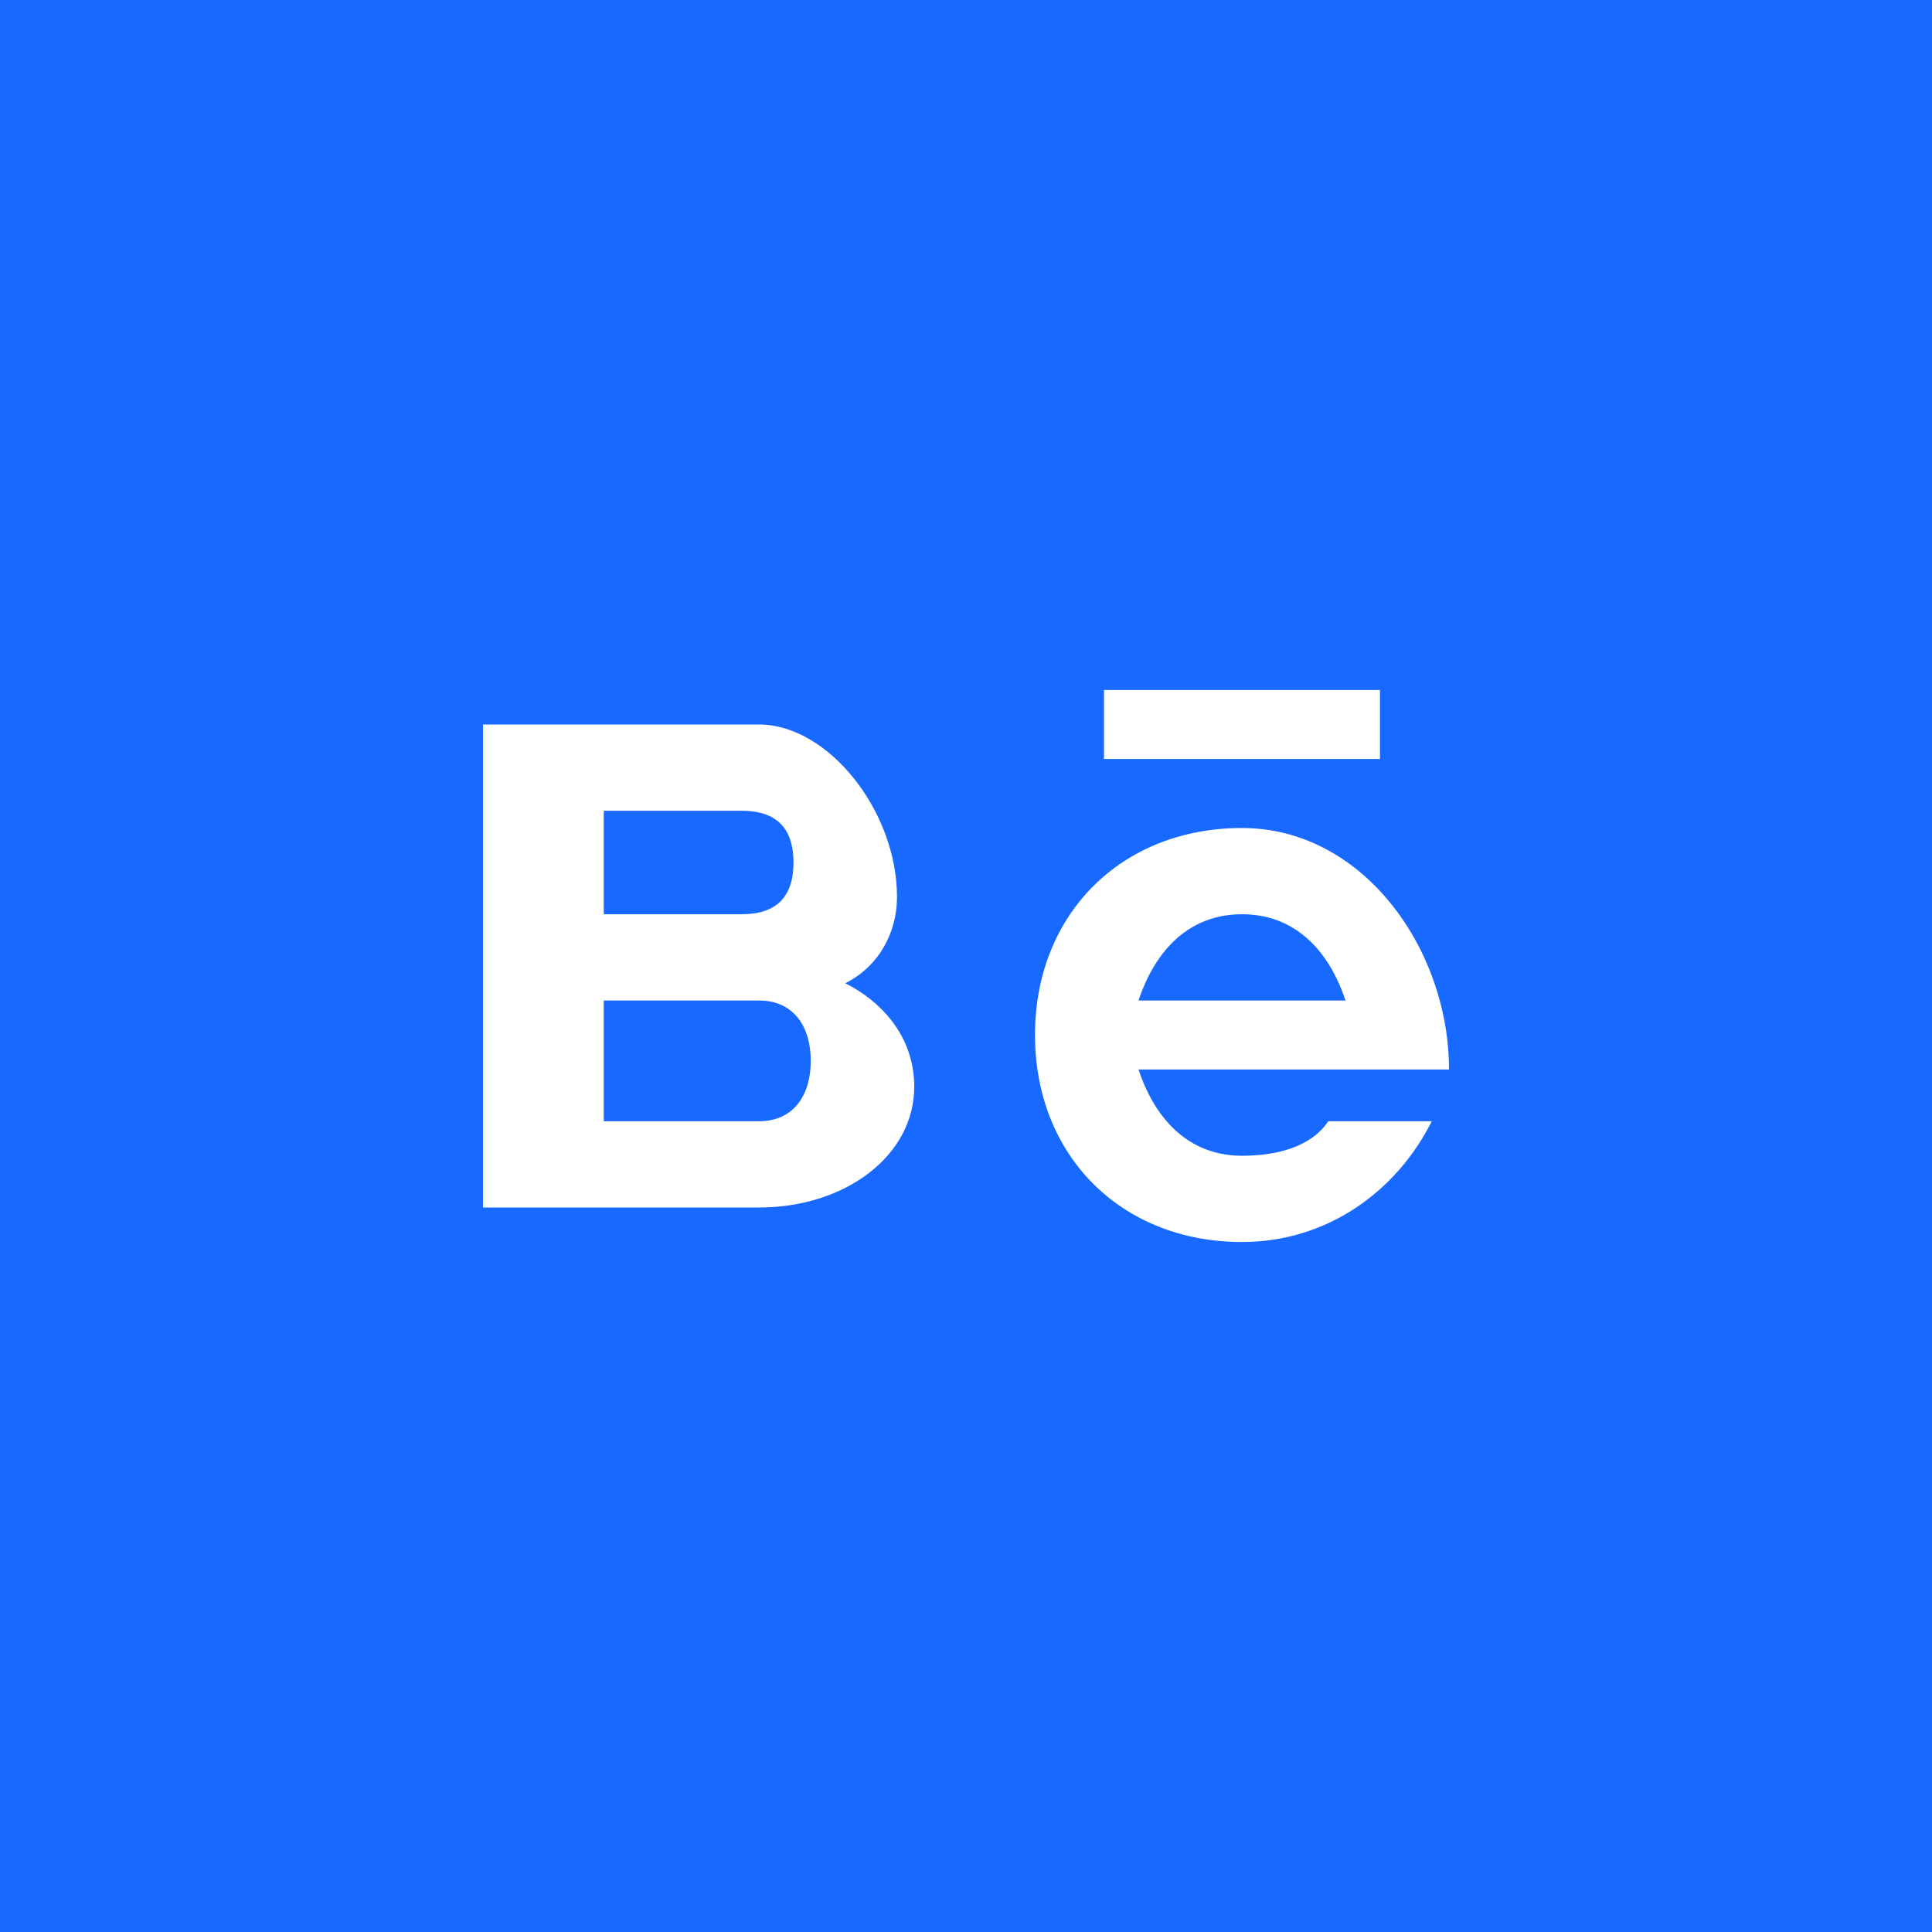
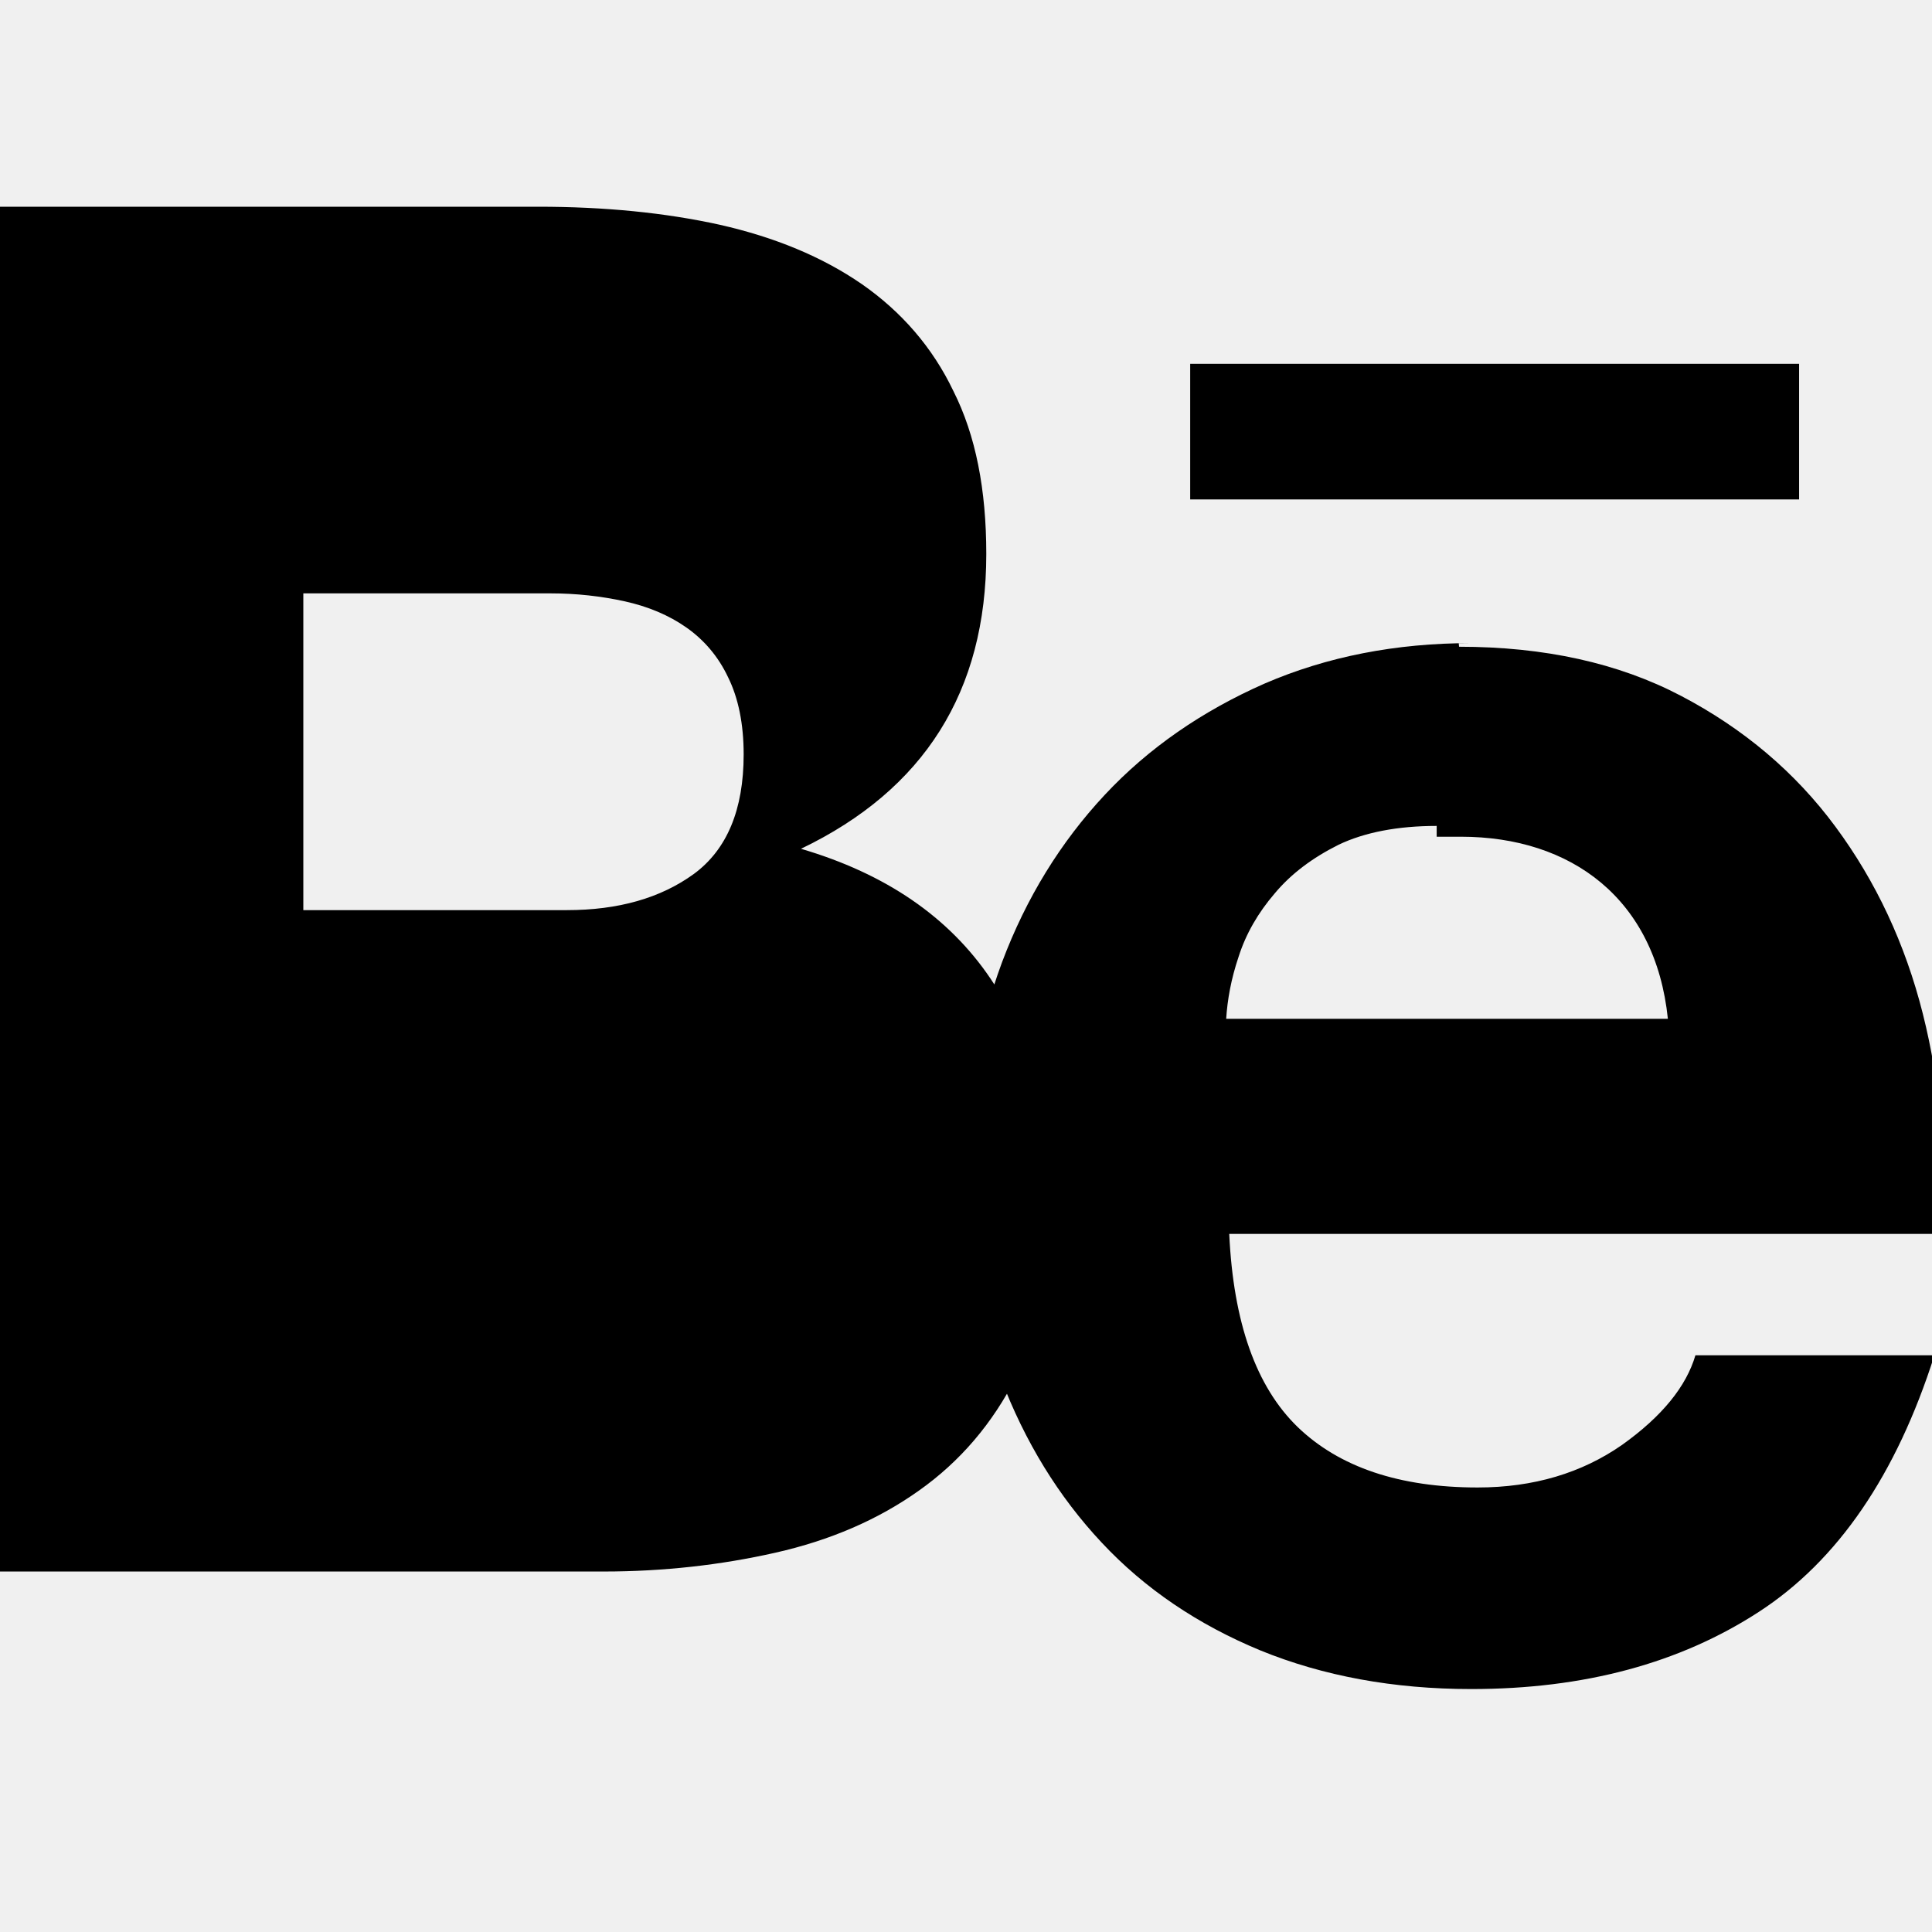
- <svg xmlns="http://www.w3.org/2000/svg" viewBox="0 0 56 56" fill="none">
-   <rect width="56" height="56" fill="#1769FF" />
-   <path d="M22 21h-8v14h8c2.5 0 4.5-1.5 4.5-3.5 0-1.5-1-2.5-2-3 1-.5 1.5-1.5 1.5-2.5 0-2.5-2-5-4-5zm-.5 5.5h-4v-3h4c1 0 1.5.5 1.5 1.5s-.5 1.5-1.5 1.5zm.5 6h-4.5v-3.5h4.5c1 0 1.5.75 1.5 1.75s-.5 1.75-1.5 1.75zM36 24c-3.5 0-6 2.5-6 6s2.5 6 6 6c2.5 0 4.5-1.5 5.5-3.5h-3c-.5.75-1.5 1-2.5 1-1.5 0-2.5-1-3-2.5h9c0-3.5-2.5-7-6-7zm-3 5c.5-1.5 1.5-2.5 3-2.5s2.5 1 3 2.5h-6zM32 20h8v2h-8v-2z" fill="#fff" />
+ <svg xmlns="http://www.w3.org/2000/svg" viewBox="0 0 24 24" fill="currentColor" aria-hidden="true">
+   <path d="M0 4.468v15.054h7.499c.743 0 1.457-.081 2.134-.234.682-.154 1.274-.41 1.782-.771.509-.36.914-.831 1.213-1.423.299-.59.449-1.318.449-2.187 0-1.069-.261-1.988-.773-2.751-.516-.763-1.299-1.302-2.354-1.612 1.53-.734 2.302-1.955 2.302-3.662 0-.799-.131-1.473-.408-2.023-.261-.547-.649-.989-1.137-1.329-.493-.34-1.081-.583-1.766-.738-.679-.15-1.432-.224-2.257-.224H0Zm14.785.052v1.684h7.564V4.52h-7.564zM3.768 7.371h3.069c.325 0 .632.035.924.099.292.065.548.172.767.326.217.153.394.357.517.618.127.257.193.579.193.958 0 .688-.208 1.182-.618 1.484-.413.3-.938.45-1.579.45H3.768V7.371zm14.509.618c-.939 0-1.794.168-2.569.503-.771.34-1.438.797-1.986 1.384-.547.586-.974 1.278-1.274 2.076-.295.797-.449 1.656-.449 2.572 0 .947.146 1.815.434 2.599.299.788.716 1.467 1.252 2.039.536.574 1.197 1.02 1.974 1.341.778.317 1.653.479 2.618.479 1.4 0 2.589-.32 3.571-.958.982-.637 1.71-1.704 2.182-3.188h-2.969c-.113.385-.412.757-.911 1.113-.501.349-1.099.529-1.794.529-.974 0-1.719-.253-2.236-.751-.517-.501-.799-1.3-.85-2.399h8.85c.063-.952-.015-1.865-.234-2.735-.219-.868-.582-1.643-1.085-2.323-.5-.677-1.142-1.219-1.919-1.626-.778-.408-1.698-.61-2.757-.61l-.004-.045zm-.13 2.405c1.373 0 2.418.771 2.572 2.262h-5.487c.015-.234.06-.493.155-.773.09-.282.241-.544.449-.786.203-.243.468-.441.792-.603.324-.155.736-.234 1.219-.234v.134z" />
</svg>
